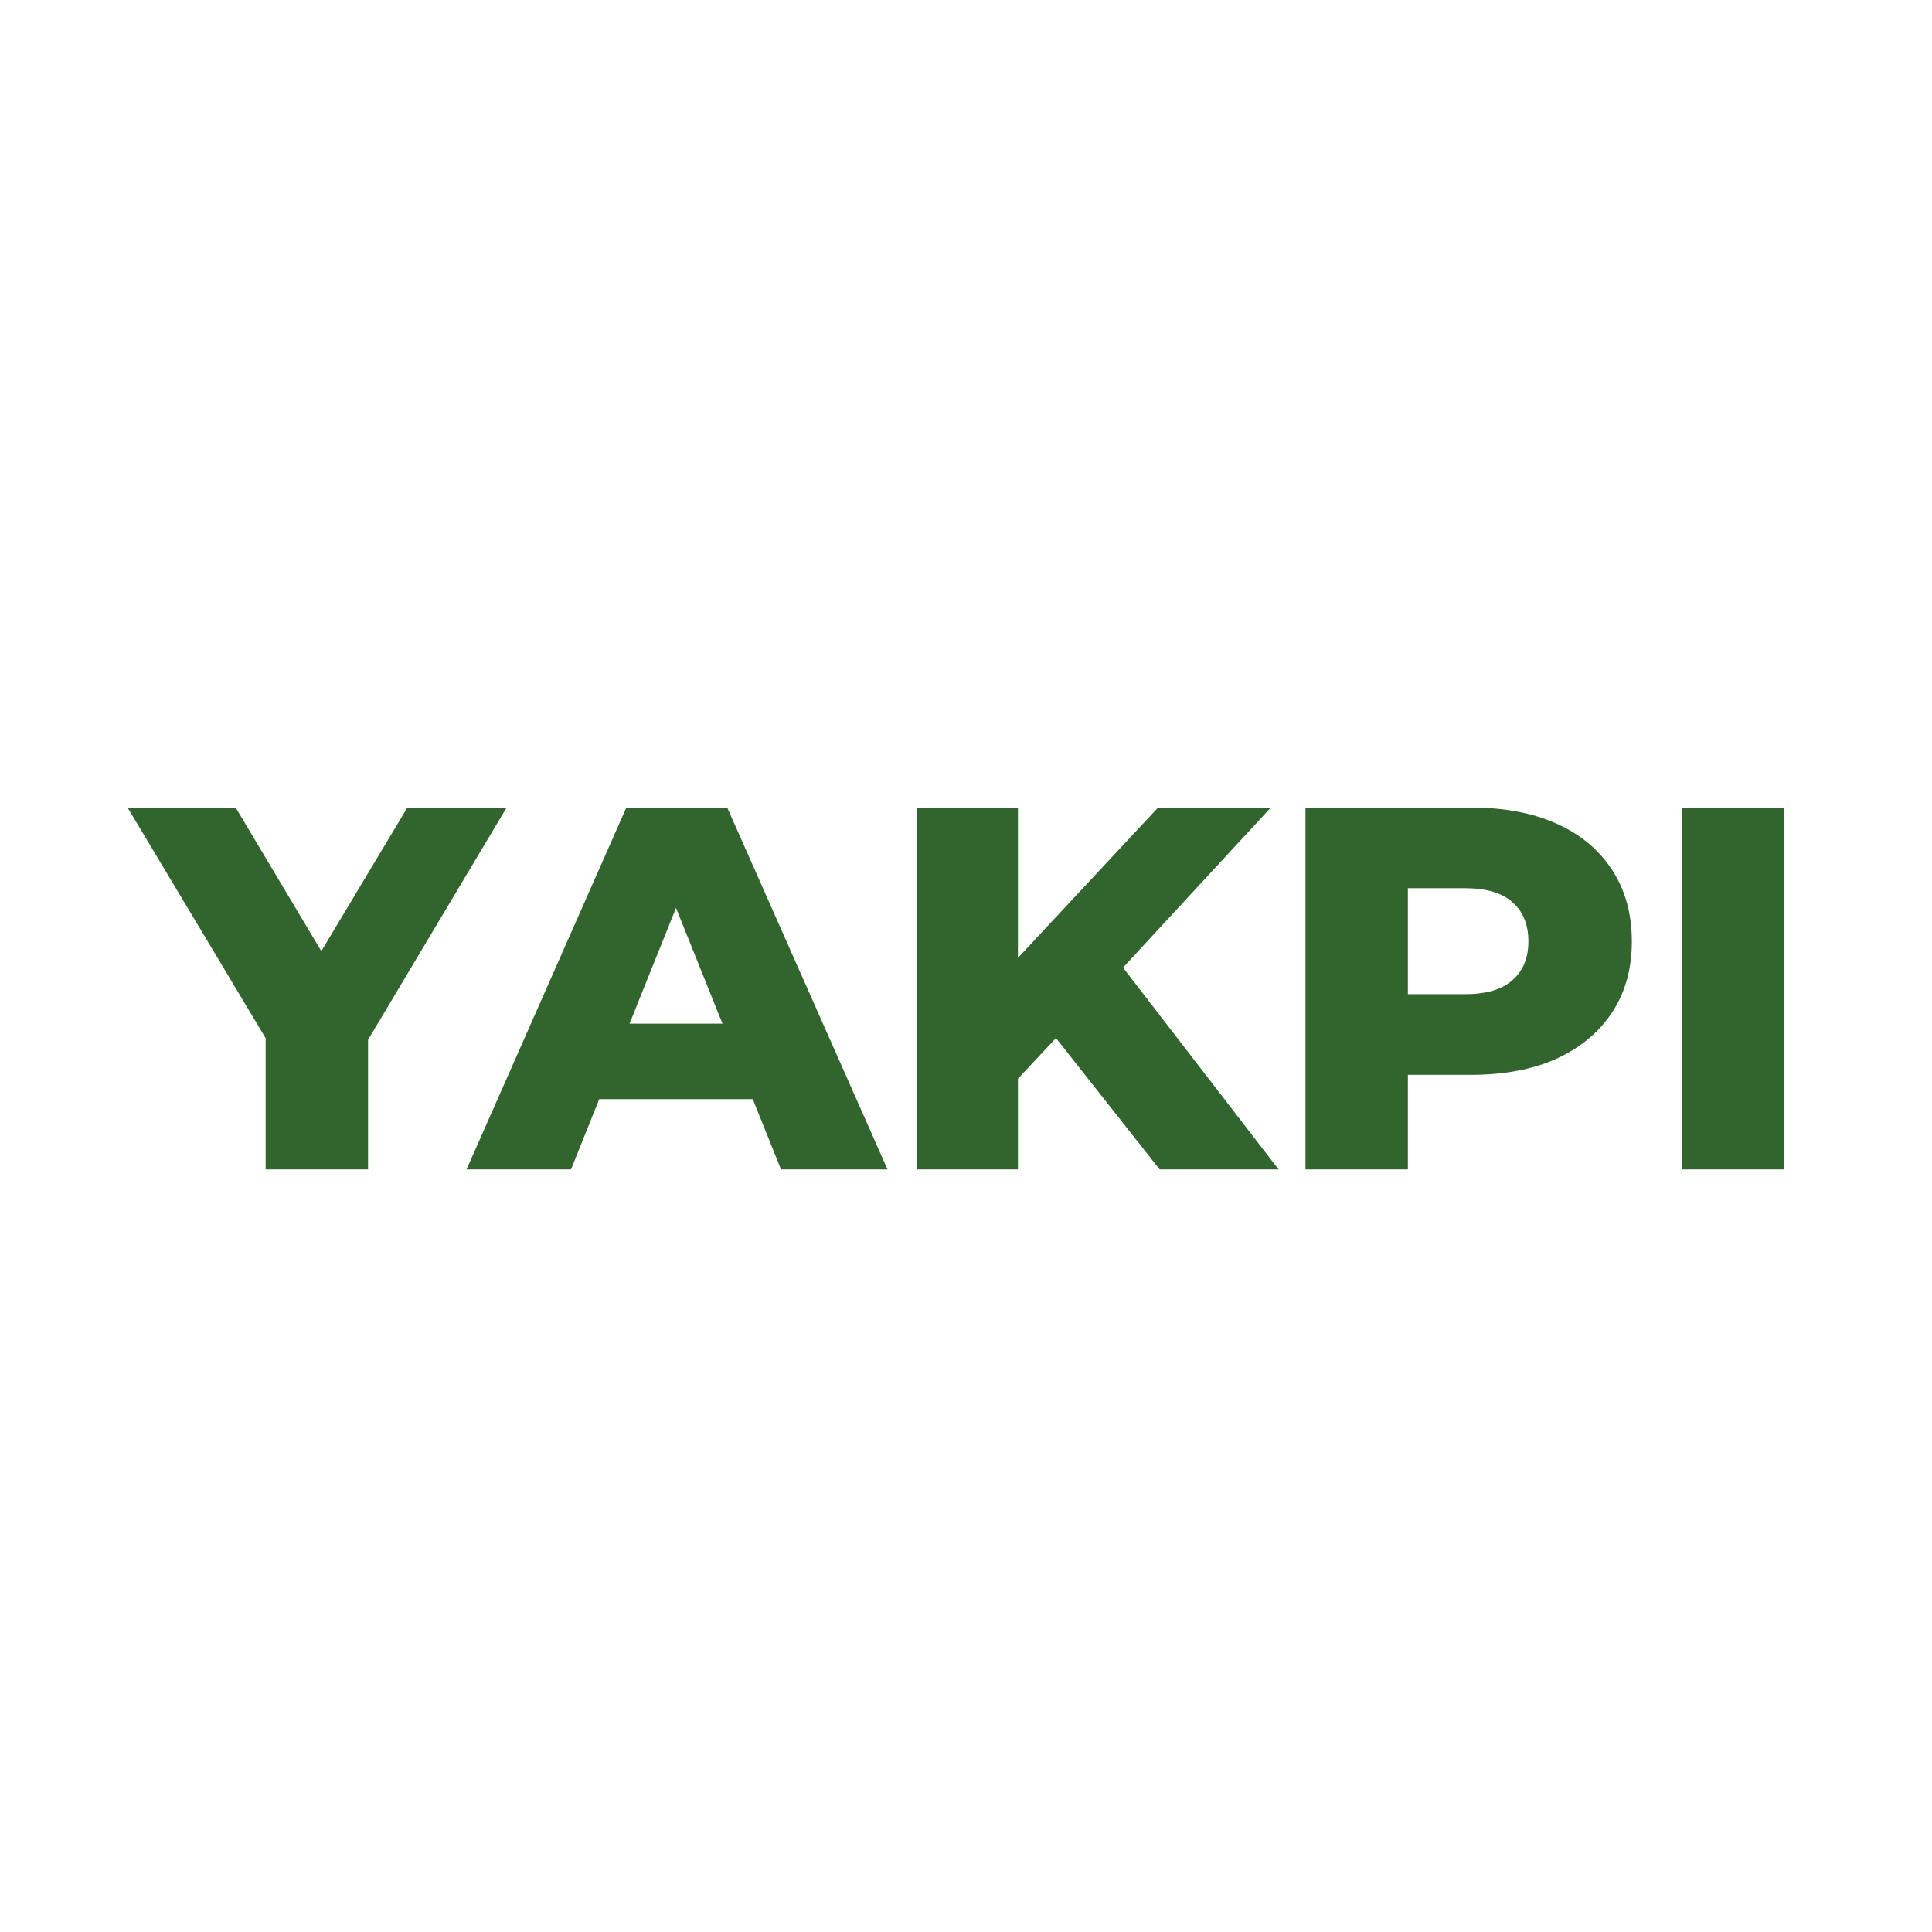
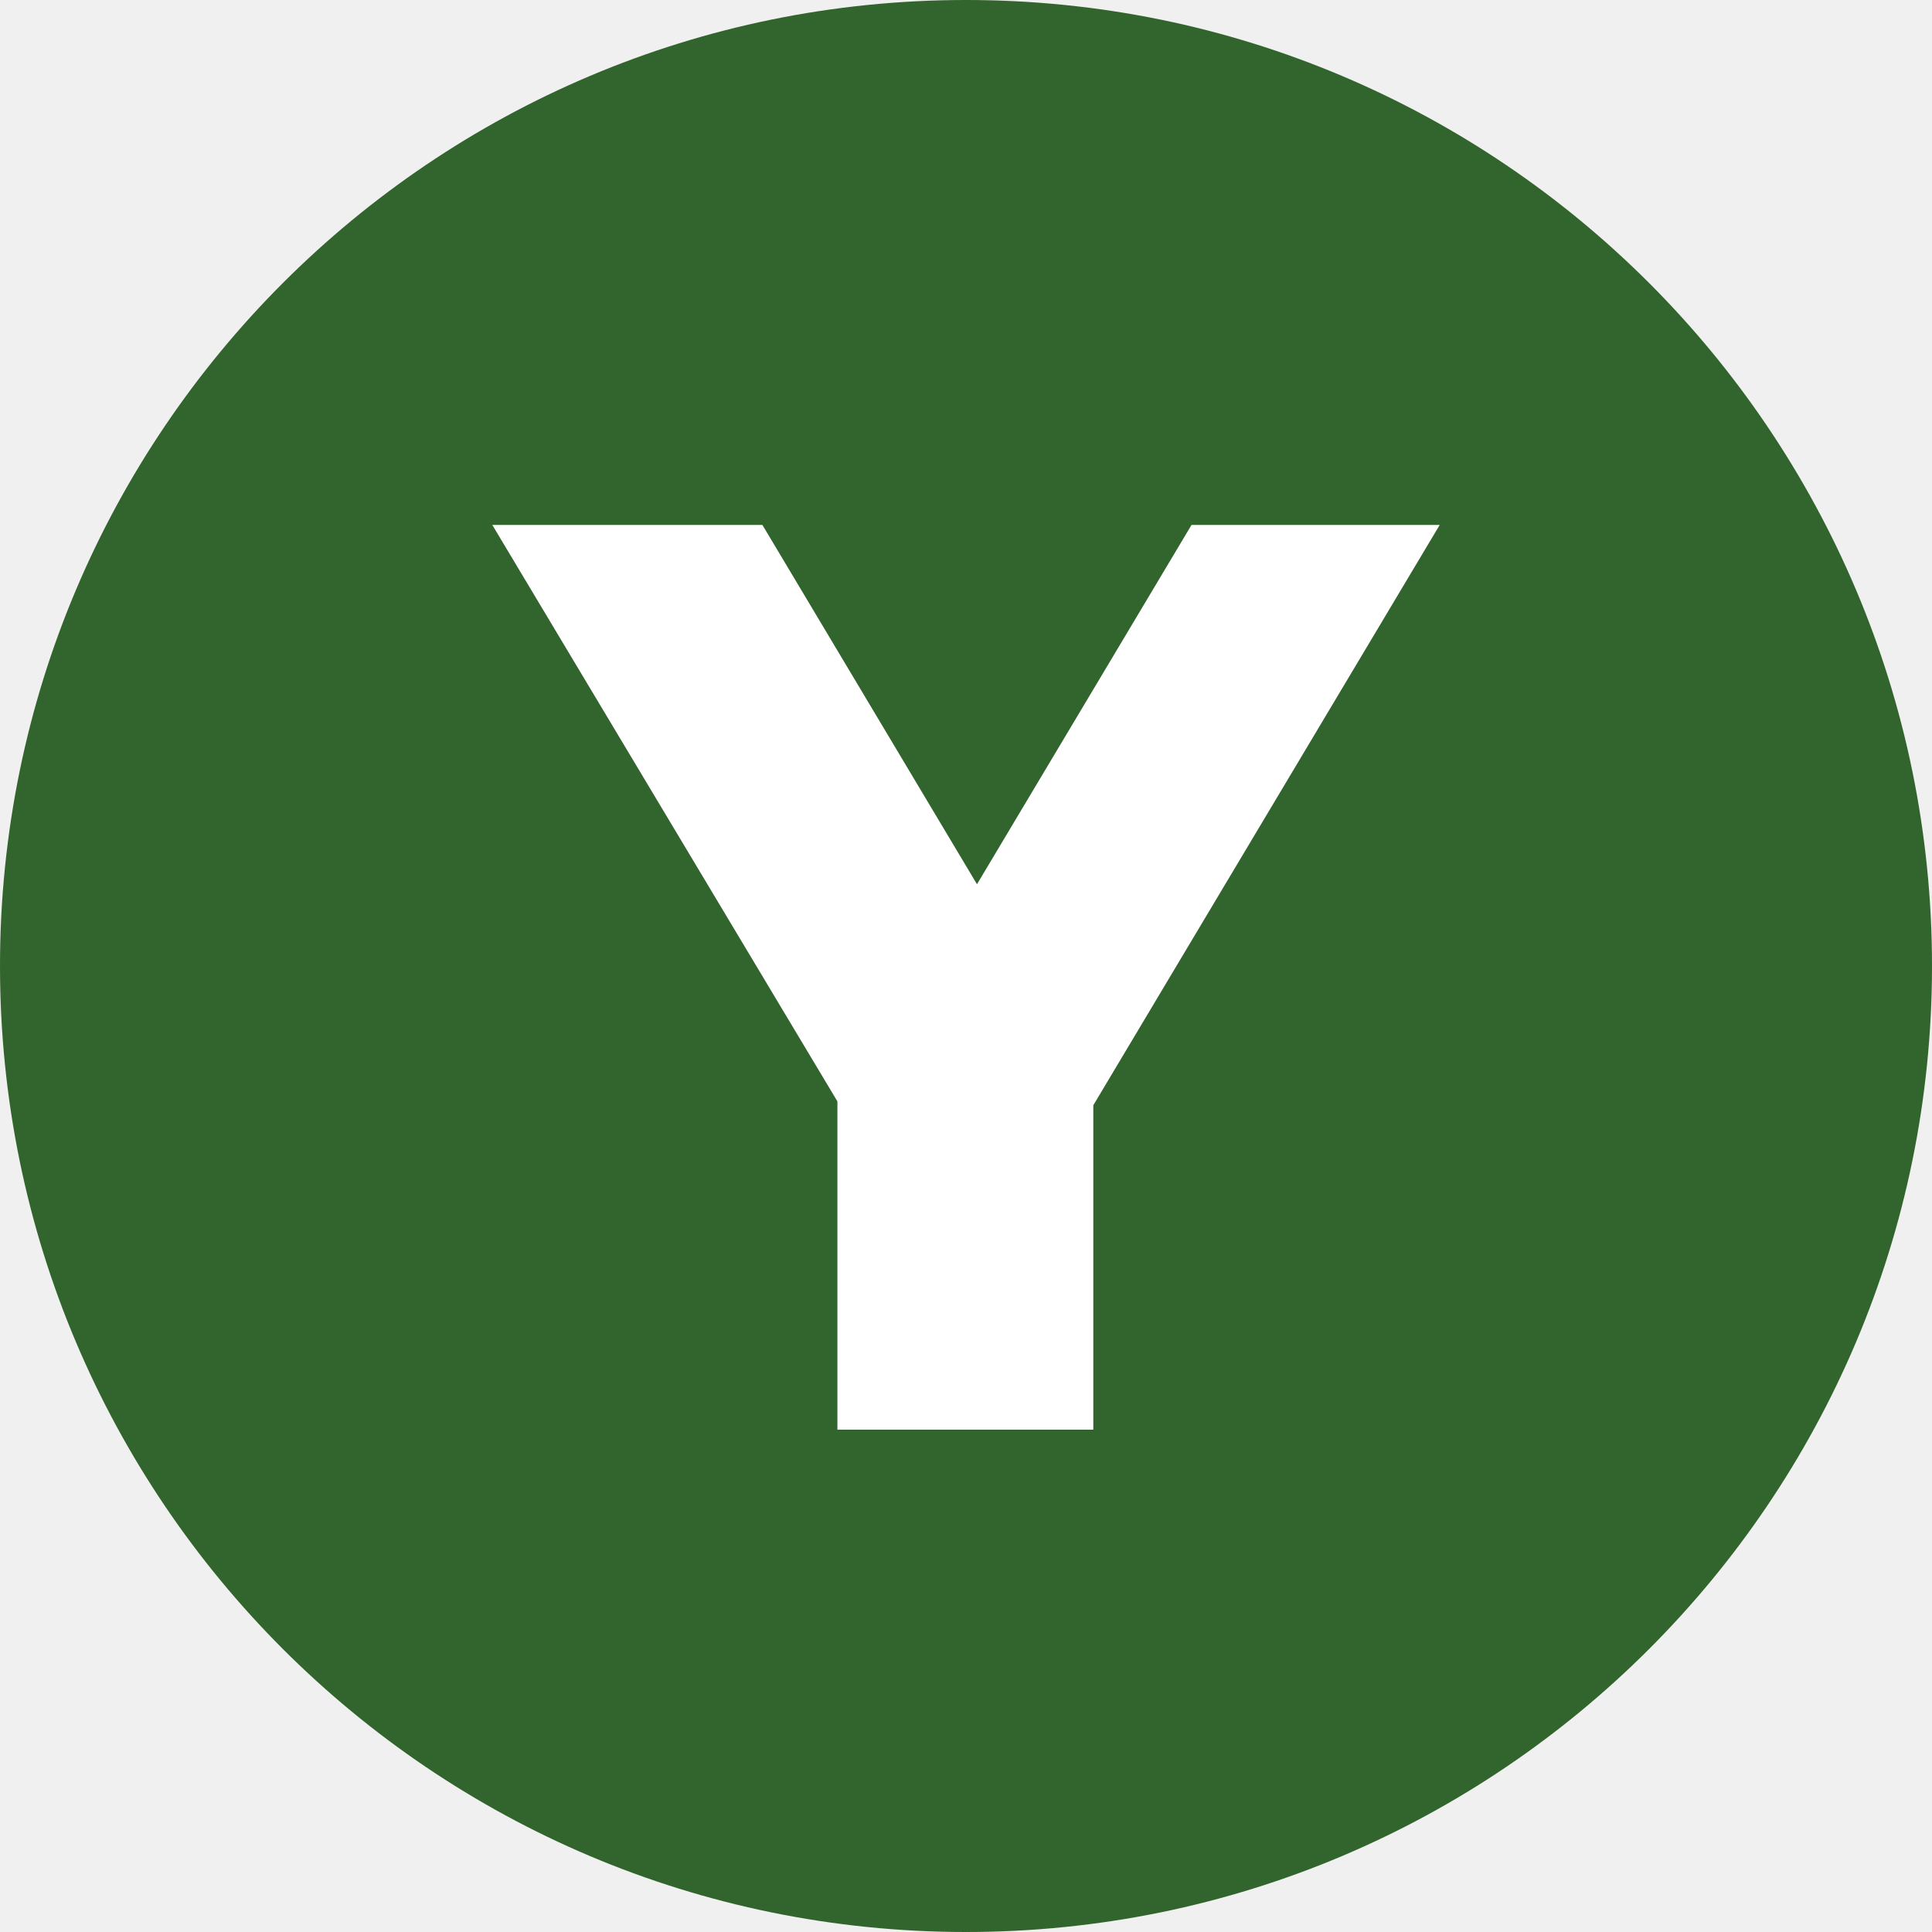
<svg xmlns="http://www.w3.org/2000/svg" width="1000" zoomAndPan="magnify" viewBox="0 0 750 750" height="1000" preserveAspectRatio="xMidYMid meet" version="1.0">
  <defs>
-     <clipPath id="5ab07aa93c">
-       <path d="M 42.738 310 L 707.238 310 L 707.238 457 L 42.738 457 Z M 42.738 310 " clip-rule="nonzero" />
+     <g />
+     <clipPath id="8ea757b86c">
+       <path d="M 375 0 C 167.895 0 0 167.895 0 375 C 0 582.105 167.895 750 375 750 C 582.105 750 750 582.105 750 375 C 750 167.895 582.105 0 375 0 Z M 375 0 " clip-rule="nonzero" />
    </clipPath>
  </defs>
-   <rect x="-75" width="900" fill="#ffffff" y="-75" height="900" fill-opacity="1" />
-   <rect x="-75" width="900" fill="#ffffff" y="-75" height="900" fill-opacity="1" />
-   <g clip-path="url(#5ab07aa93c)">
-     <path fill="#32642d" d="M -411.039 456.777 C -422.551 456.777 -433.66 455.371 -444.367 452.562 C -454.941 449.621 -463.574 445.875 -470.27 441.324 L -457.219 412.027 C -450.926 416.039 -443.699 419.383 -435.535 422.059 C -427.234 424.602 -419.004 425.871 -410.84 425.871 C -405.352 425.871 -400.934 425.402 -397.586 424.469 C -394.242 423.398 -391.832 422.059 -390.359 420.453 C -388.754 418.715 -387.949 416.707 -387.949 414.434 C -387.949 411.223 -389.422 408.68 -392.367 406.809 C -395.312 404.934 -399.125 403.395 -403.812 402.191 C -408.496 400.988 -413.715 399.785 -419.473 398.578 C -425.094 397.375 -430.781 395.836 -436.539 393.965 C -442.16 392.09 -447.312 389.684 -451.996 386.738 C -456.684 383.664 -460.496 379.715 -463.441 374.898 C -466.387 369.949 -467.859 363.727 -467.859 356.234 C -467.859 347.809 -465.582 340.184 -461.031 333.359 C -456.348 326.535 -449.387 321.051 -440.152 316.902 C -430.918 312.754 -419.406 310.68 -405.617 310.68 C -396.383 310.68 -387.348 311.75 -378.512 313.891 C -369.547 315.898 -361.582 318.91 -354.621 322.922 L -366.867 352.422 C -373.562 348.812 -380.188 346.137 -386.746 344.395 C -393.305 342.523 -399.66 341.586 -405.82 341.586 C -411.309 341.586 -415.723 342.188 -419.07 343.391 C -422.418 344.461 -424.824 345.934 -426.297 347.809 C -427.77 349.68 -428.508 351.82 -428.508 354.23 C -428.508 357.305 -427.102 359.781 -424.289 361.656 C -421.348 363.395 -417.531 364.867 -412.848 366.07 C -408.027 367.141 -402.809 368.277 -397.188 369.48 C -391.43 370.684 -385.742 372.223 -380.121 374.098 C -374.363 375.836 -369.145 378.242 -364.461 381.32 C -359.773 384.266 -356.027 388.211 -353.215 393.16 C -350.27 397.977 -348.797 404.066 -348.797 411.422 C -348.797 419.586 -351.141 427.145 -355.824 434.102 C -360.375 440.922 -367.27 446.41 -376.504 450.555 C -385.609 454.703 -397.117 456.777 -411.039 456.777 Z M -330.434 453.969 L -330.434 313.492 L -297.707 313.492 L -239.484 409.016 L -256.75 409.016 L -200.133 313.492 L -167.406 313.492 L -167.004 453.969 L -203.543 453.969 L -203.945 369.078 L -197.723 369.078 L -240.086 440.121 L -257.754 440.121 L -301.324 369.078 L -293.691 369.078 L -293.691 453.969 Z M -138.875 453.969 L -138.875 313.492 L -74.625 313.492 C -61.777 313.492 -50.734 315.566 -41.496 319.711 C -32.129 323.859 -24.898 329.879 -19.812 337.773 C -14.727 345.531 -12.184 354.766 -12.184 365.469 C -12.184 376.035 -14.727 385.199 -19.812 392.961 C -24.898 400.719 -32.129 406.742 -41.496 411.023 C -50.734 415.168 -61.777 417.242 -74.625 417.242 L -116.789 417.242 L -99.121 399.984 L -99.121 453.969 Z M -99.121 404.199 L -116.789 385.938 L -77.035 385.938 C -68.738 385.938 -62.578 384.129 -58.562 380.52 C -54.414 376.906 -52.34 371.891 -52.34 365.469 C -52.34 358.91 -54.414 353.828 -58.562 350.215 C -62.578 346.602 -68.738 344.797 -77.035 344.797 L -116.789 344.797 L -99.121 326.535 Z M 103.125 453.969 L 103.125 394.566 L 112.363 418.445 L 49.52 313.492 L 91.48 313.492 L 136.855 389.551 L 112.562 389.551 L 158.137 313.492 L 196.688 313.492 L 134.047 418.445 L 142.879 394.566 L 142.879 453.969 Z M 181.109 453.969 L 243.148 313.492 L 282.301 313.492 L 344.543 453.969 L 303.184 453.969 L 254.594 332.957 L 270.254 332.957 L 221.668 453.969 Z M 215.043 426.676 L 225.281 397.375 L 293.945 397.375 L 304.188 426.676 Z M 391.348 422.863 L 389.137 378.312 L 449.574 313.492 L 493.34 313.492 L 433.109 378.711 L 411.023 401.789 Z M 355.812 453.969 L 355.812 313.492 L 395.16 313.492 L 395.16 453.969 Z M 450.176 453.969 L 404.398 395.973 L 430.297 368.277 L 496.352 453.969 Z M 506.785 453.969 L 506.785 313.492 L 571.035 313.492 C 583.883 313.492 594.926 315.566 604.16 319.711 C 613.531 323.859 620.758 329.879 625.848 337.773 C 630.934 345.531 633.477 354.766 633.477 365.469 C 633.477 376.035 630.934 385.199 625.848 392.961 C 620.758 400.719 613.531 406.742 604.16 411.023 C 594.926 415.168 583.883 417.242 571.035 417.242 L 528.871 417.242 L 546.539 399.984 L 546.539 453.969 Z M 546.539 404.199 L 528.871 385.938 L 568.625 385.938 C 576.922 385.938 583.082 384.129 587.098 380.52 C 591.246 376.906 593.32 371.891 593.32 365.469 C 593.32 358.91 591.246 353.828 587.098 350.215 C 583.082 346.602 576.922 344.797 568.625 344.797 L 528.871 344.797 L 546.539 326.535 Z M 652.859 453.969 L 652.859 313.492 L 692.613 313.492 L 692.613 453.969 Z M 792.574 453.969 L 792.574 327.738 L 809.641 344.195 L 766.473 344.195 L 766.473 313.492 L 832.328 313.492 L 832.328 453.969 Z M 919.121 453.969 L 919.121 313.492 L 985.578 313.492 C 1001.105 313.492 1014.758 316.367 1026.535 322.121 C 1038.316 327.875 1047.484 335.969 1054.043 346.402 C 1060.734 356.84 1064.082 369.281 1064.082 383.73 C 1064.082 398.043 1060.734 410.488 1054.043 421.055 C 1047.484 431.492 1038.316 439.586 1026.535 445.34 C 1014.758 451.09 1001.105 453.969 985.578 453.969 Z M 958.875 422.262 L 983.973 422.262 C 992.004 422.262 998.965 420.789 1004.852 417.844 C 1010.875 414.77 1015.562 410.352 1018.906 404.602 C 1022.254 398.715 1023.926 391.758 1023.926 383.73 C 1023.926 375.57 1022.254 368.613 1018.906 362.859 C 1015.562 357.105 1010.875 352.758 1004.852 349.812 C 998.965 346.738 992.004 345.199 983.973 345.199 L 958.875 345.199 Z M 1120.535 422.863 L 1118.324 378.312 L 1178.758 313.492 L 1222.527 313.492 L 1162.297 378.711 L 1140.211 401.789 Z M 1084.996 453.969 L 1084.996 313.492 L 1124.348 313.492 L 1124.348 453.969 Z M 1179.363 453.969 L 1133.586 395.973 L 1159.484 368.277 L 1225.539 453.969 Z M 1235.973 453.969 L 1235.973 313.492 L 1275.727 313.492 L 1275.727 453.969 Z M 1393.156 456.777 C 1382.848 456.777 1373.48 455.039 1365.047 451.559 C 1356.746 447.949 1349.855 442.797 1344.367 436.105 L 1366.051 410.422 C 1369.797 415.234 1373.68 418.914 1377.695 421.457 C 1381.711 423.867 1385.926 425.07 1390.344 425.07 C 1402.125 425.07 1408.012 418.246 1408.012 404.602 L 1408.012 344.195 L 1359.426 344.195 L 1359.426 313.492 L 1447.363 313.492 L 1447.363 402.191 C 1447.363 420.52 1442.746 434.234 1433.512 443.332 C 1424.273 452.297 1410.824 456.777 1393.156 456.777 Z M 1454.391 453.969 L 1516.434 313.492 L 1555.582 313.492 L 1617.824 453.969 L 1576.465 453.969 L 1527.875 332.957 L 1543.535 332.957 L 1494.949 453.969 Z M 1488.324 426.676 L 1498.562 397.375 L 1567.227 397.375 L 1577.469 426.676 Z M 1655.812 453.969 L 1655.812 394.566 L 1665.047 418.445 L 1602.207 313.492 L 1644.168 313.492 L 1689.543 389.551 L 1665.25 389.551 L 1710.824 313.492 L 1749.375 313.492 L 1686.73 418.445 L 1695.566 394.566 L 1695.566 453.969 Z M 1733.797 453.969 L 1795.836 313.492 L 1834.988 313.492 L 1897.23 453.969 L 1855.871 453.969 L 1807.281 332.957 L 1822.941 332.957 L 1774.355 453.969 Z M 1767.73 426.676 L 1777.969 397.375 L 1846.633 397.375 L 1856.875 426.676 Z M 1767.73 426.676 " fill-opacity="1" fill-rule="nonzero" />
+   <g clip-path="url(#8ea757b86c)">
+     <rect x="-75" width="900" fill="#32642d" y="-75" height="900" fill-opacity="1" />
+   </g>
+   <g fill="#ffffff" fill-opacity="1">
+     <g transform="translate(201.1406, 555)">
+       <g>
+         <path d="M 223.281 -125.938 L 223.281 0 L 123.938 0 L 123.938 -127.438 L -10.031 -351.219 L 94.828 -351.219 L 178.125 -211.734 L 261.406 -351.219 L 357.75 -351.219 Z M 223.281 -125.938 " />
+       </g>
+     </g>
  </g>
</svg>
